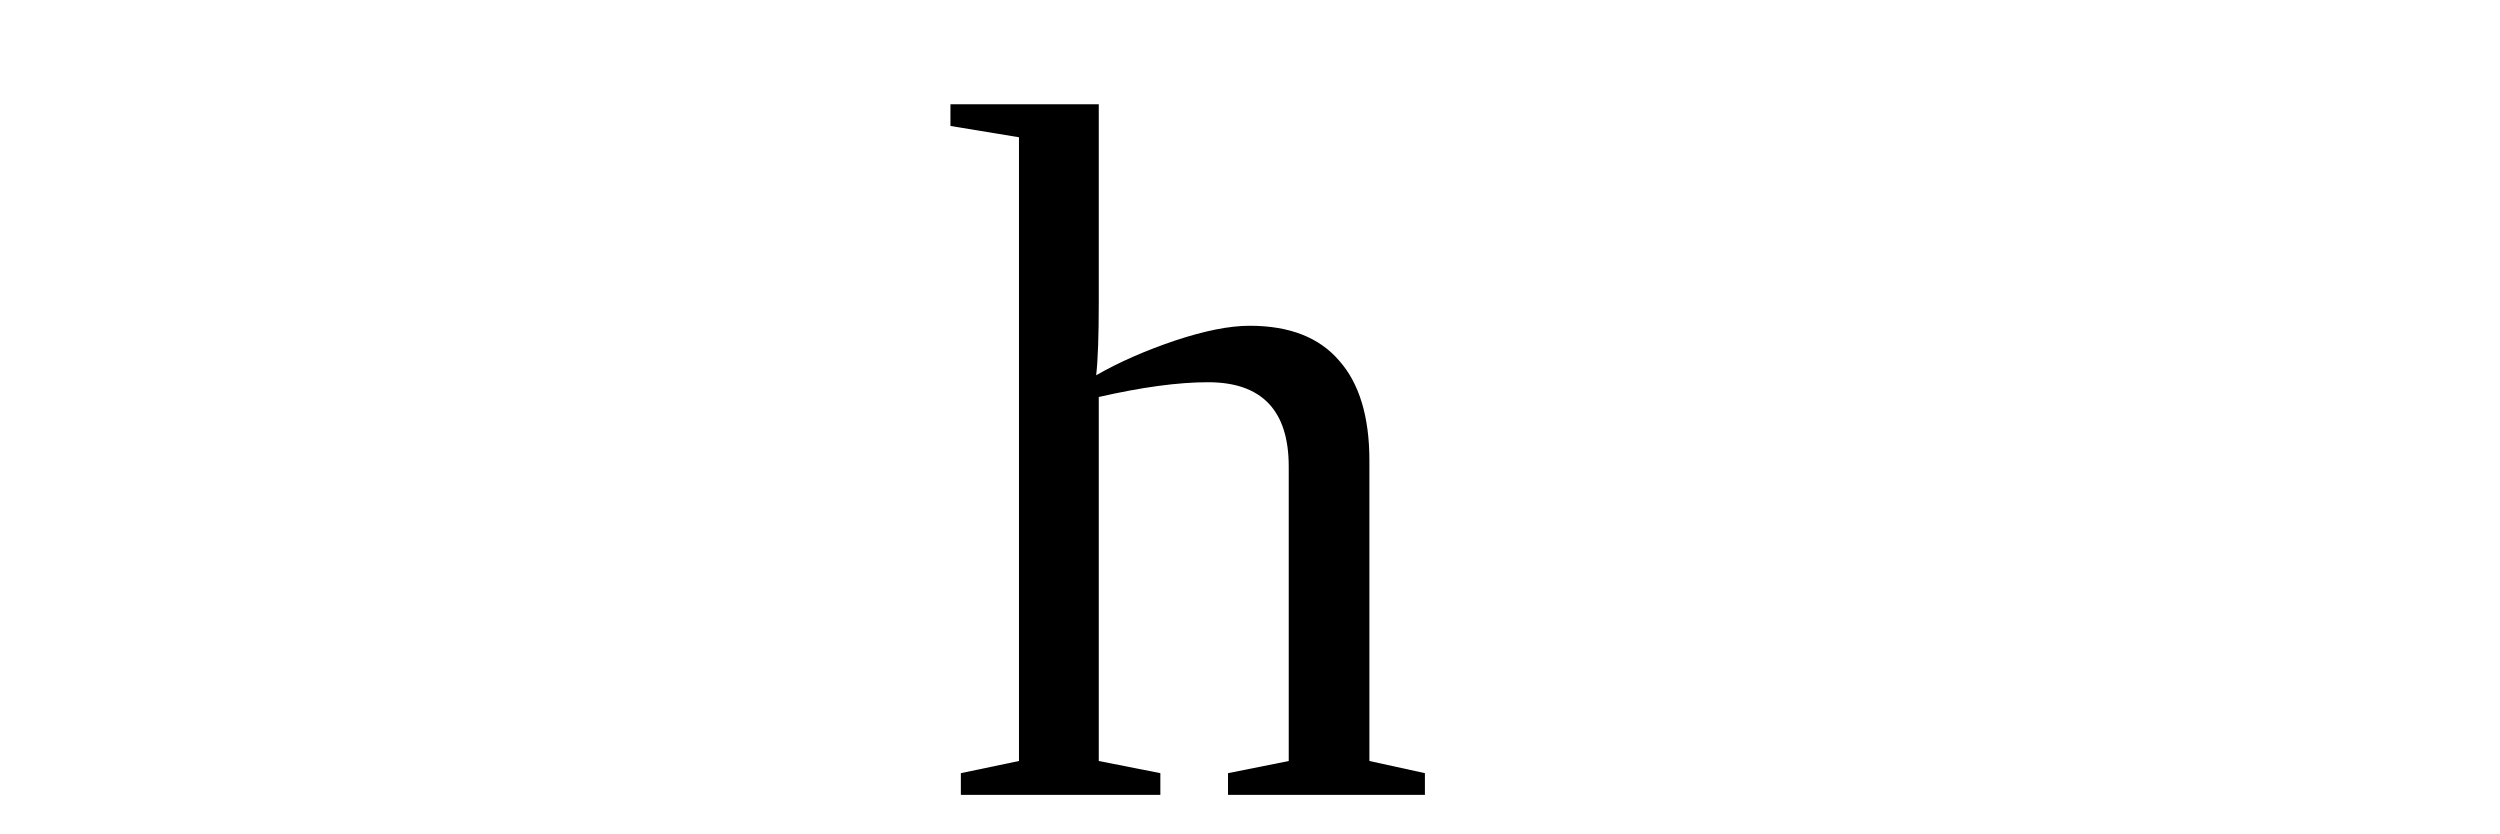
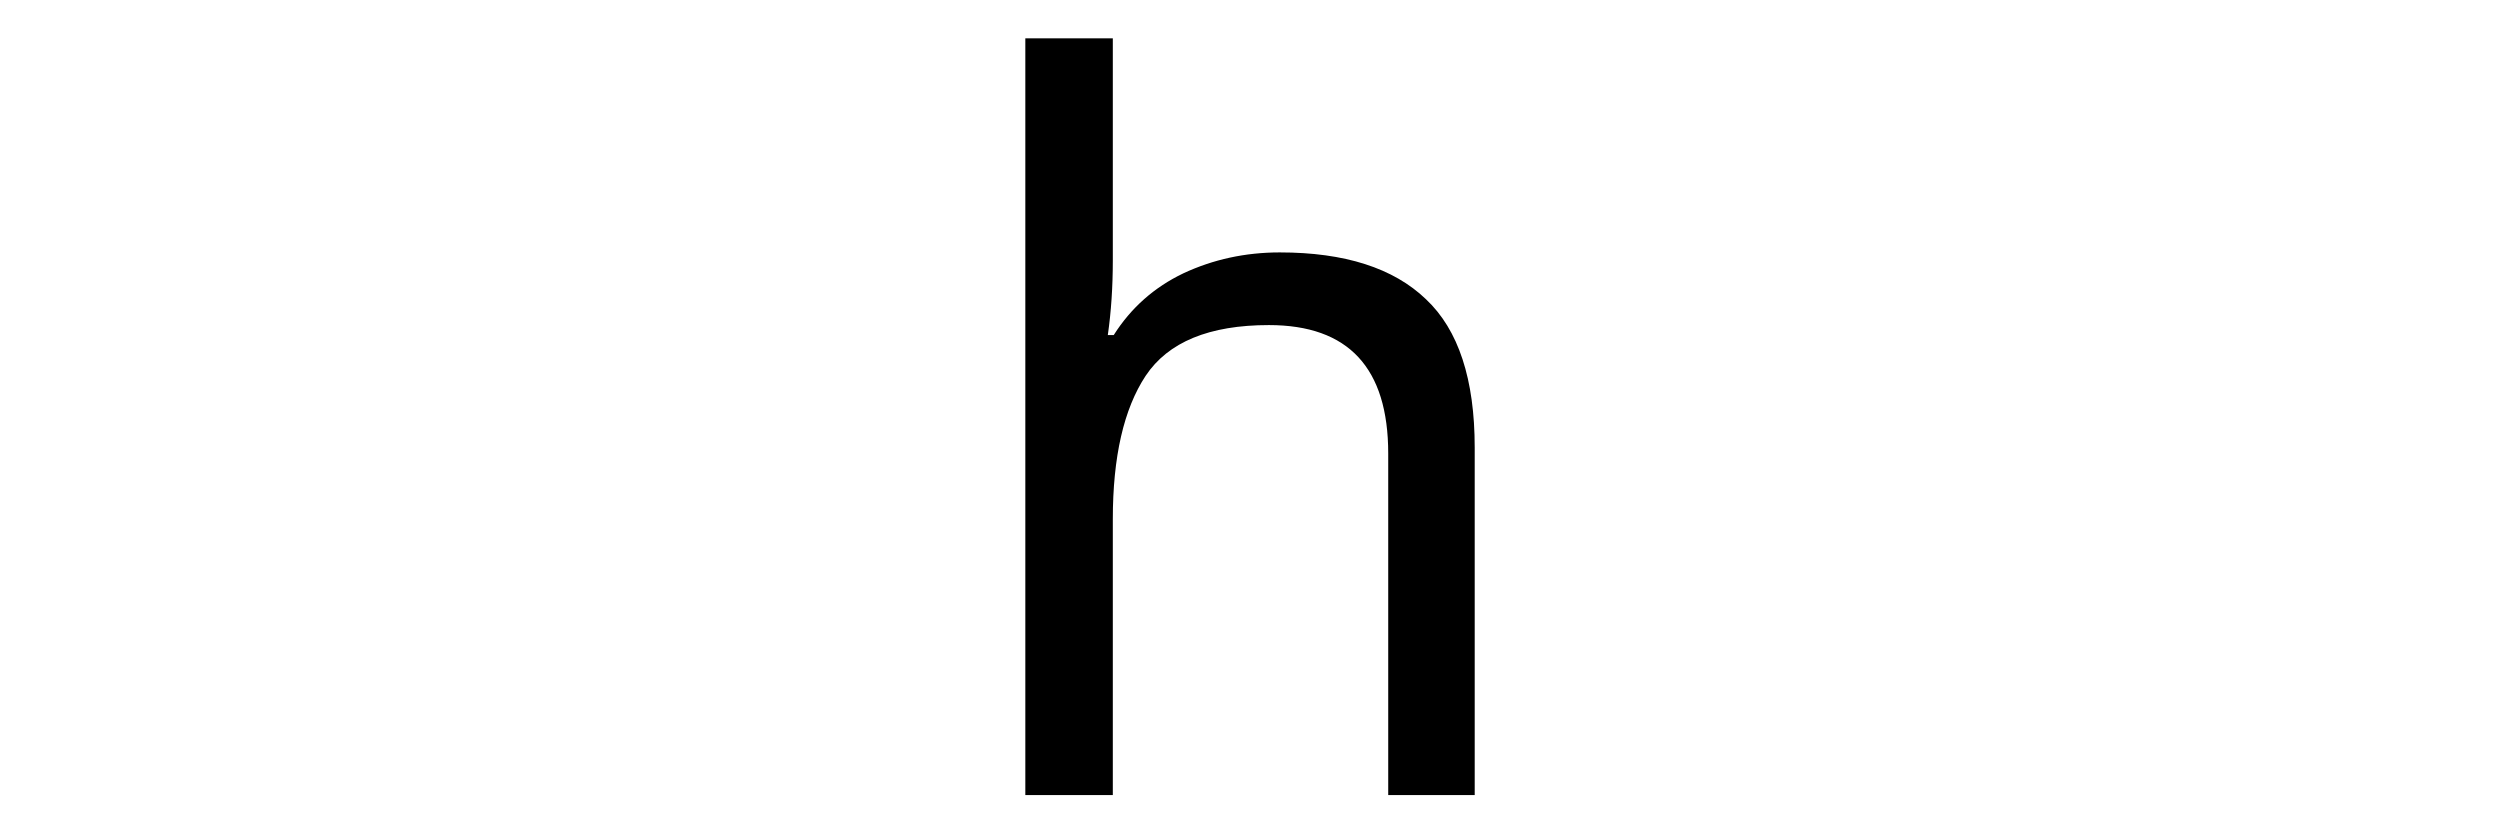
<svg xmlns="http://www.w3.org/2000/svg" version="1.1" width="45" height="15" id="svg4">
  <defs id="defs4" />
-   <text xml:space="preserve" style="font-size:17.908px;fill:#000000;stroke-width:1.492" x="16.948" y="14.299" id="text4" transform="scale(0.9992366,1.000764)">
-     <tspan x="16.948" y="14.299" id="tspan5" style="stroke-width:1.492">h</tspan>
-   </text>
+   <path d="m 20.046,4.683 q 0,0.716 -0.09,1.343 h 0.107 q 0.466,-0.734 1.254,-1.11 0.806,-0.376 1.737,-0.376 1.755,0 2.633,0.842 0.878,0.824 0.878,2.668 v 6.25 H 25.007 V 8.157 q 0,-2.31 -2.149,-2.31 -1.612,0 -2.221,0.913 -0.591,0.895 -0.591,2.579 v 4.961 h -1.576 V 0.689 h 1.576 z" id="text4" style="font-size:17.908px;stroke-width:1.492" transform="scale(0.9992366,1.000764)" aria-label="h" />
</svg>
